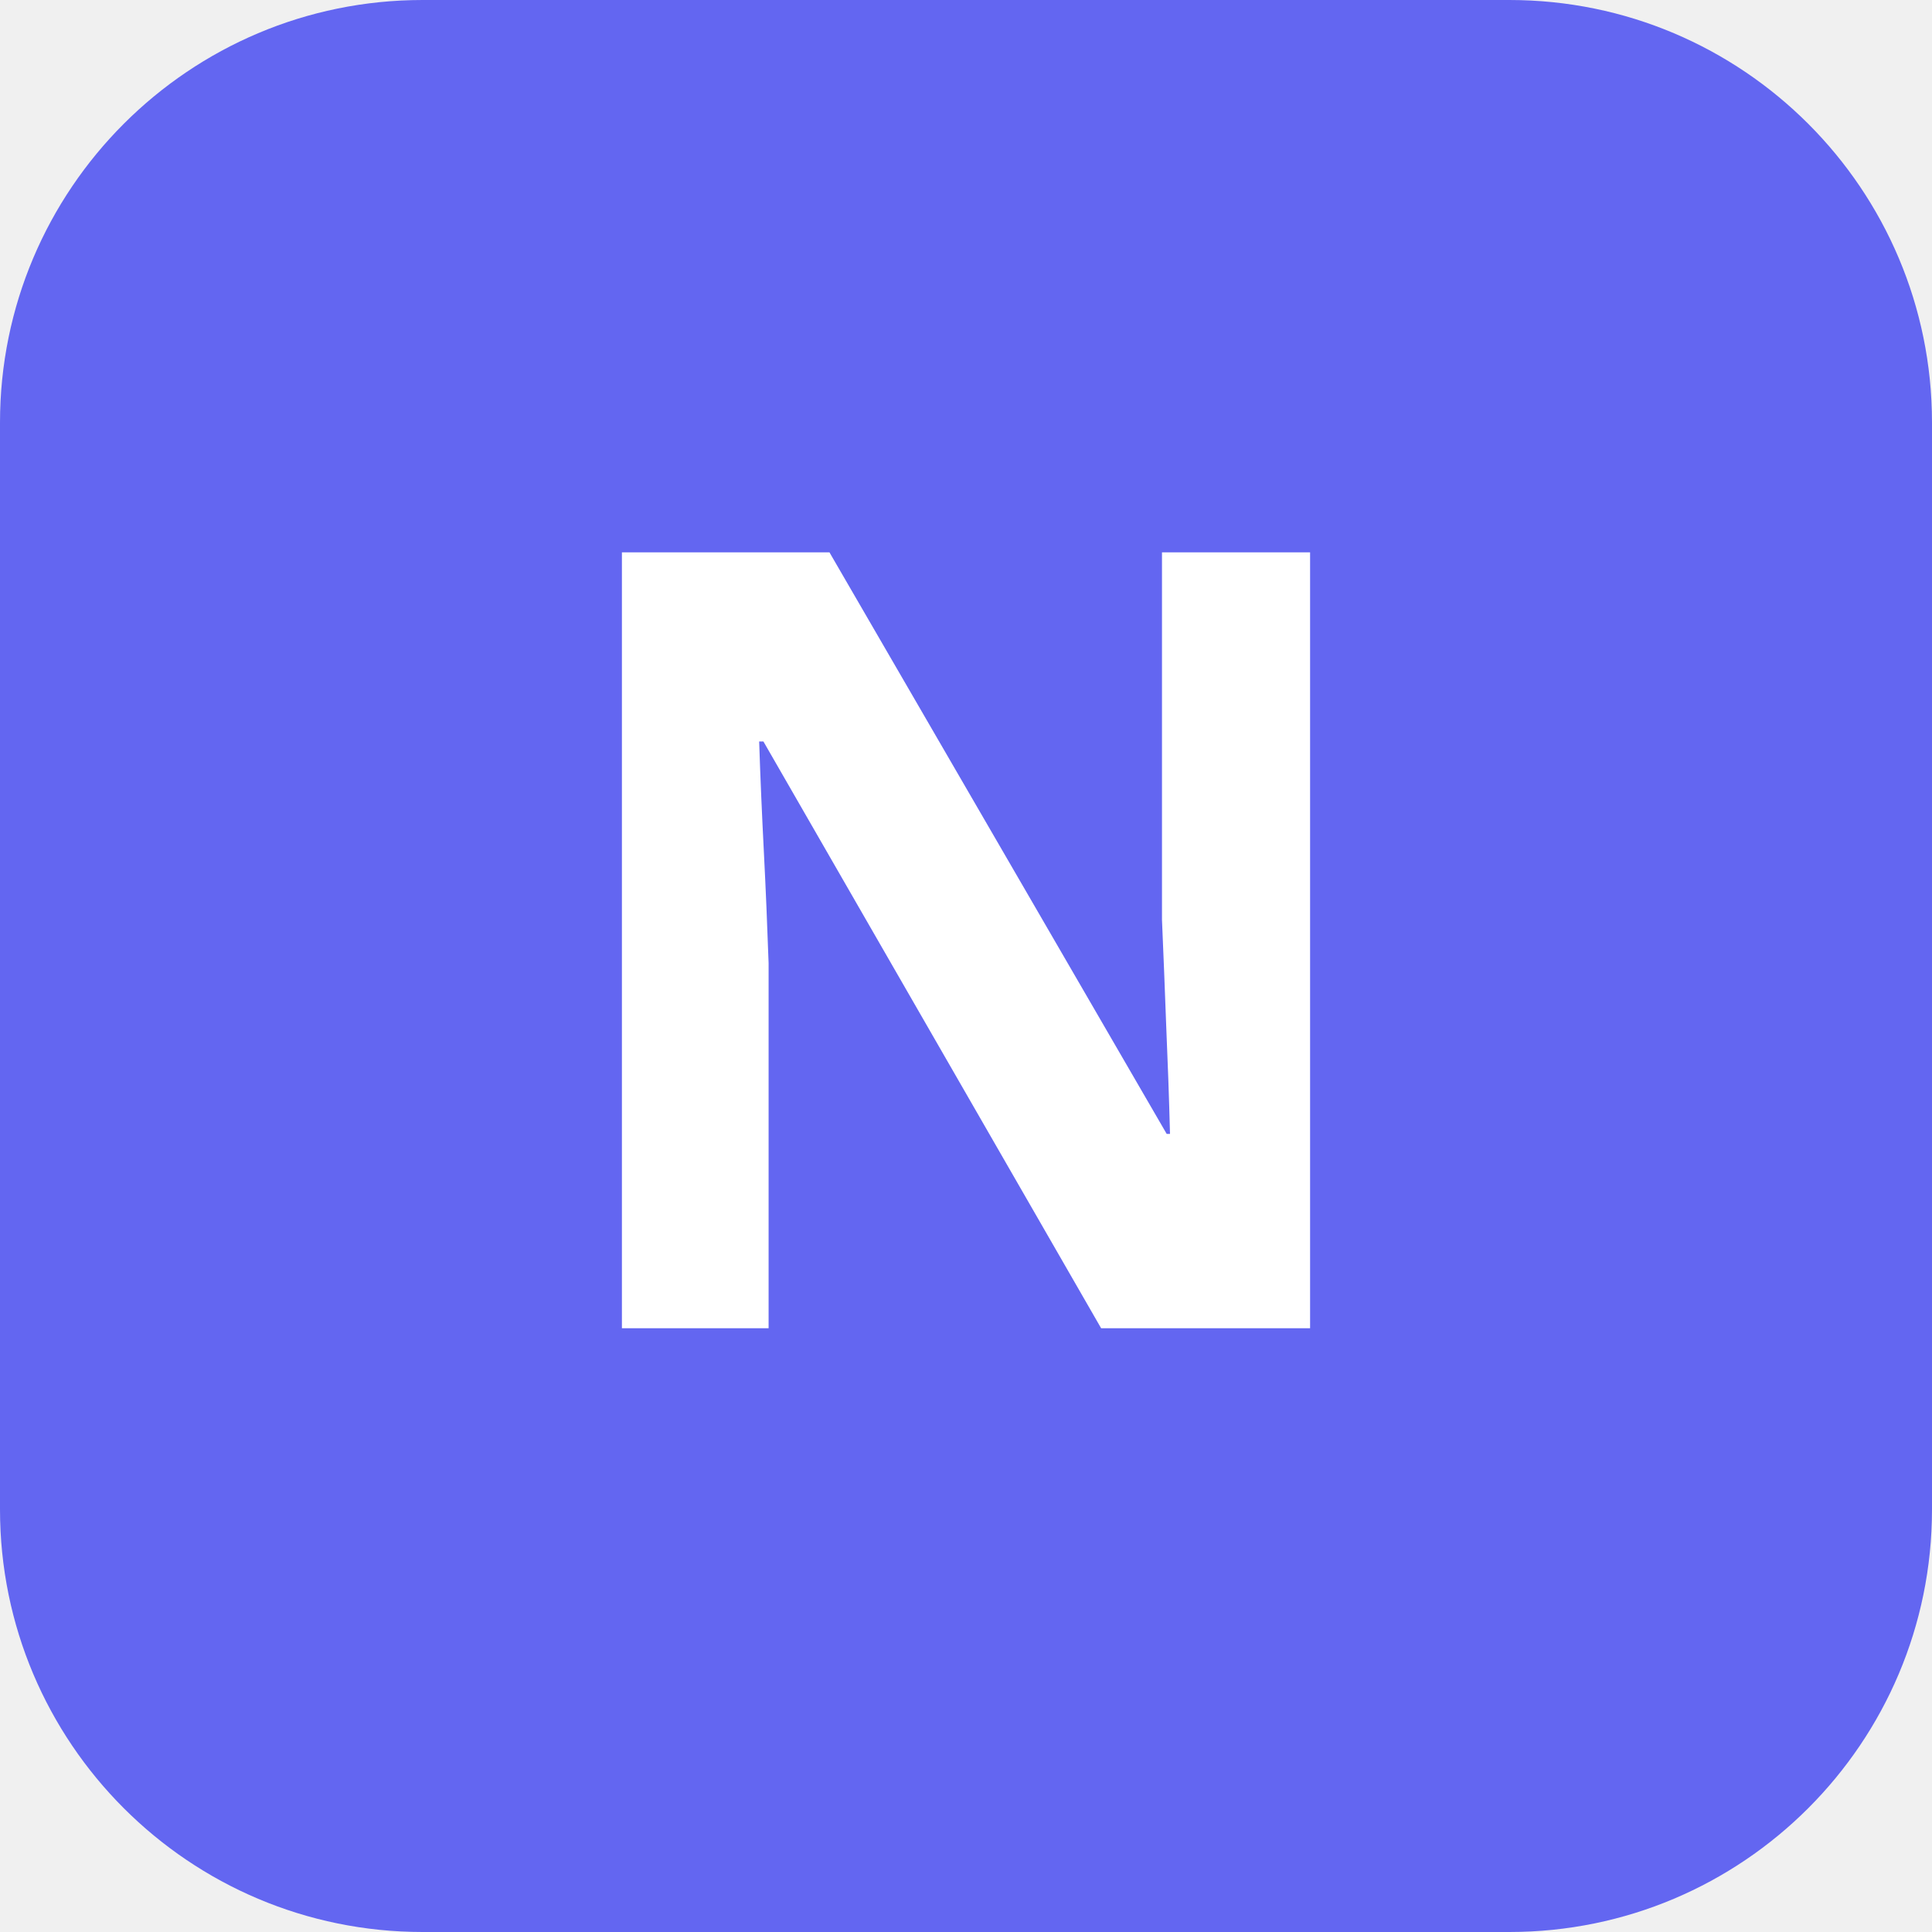
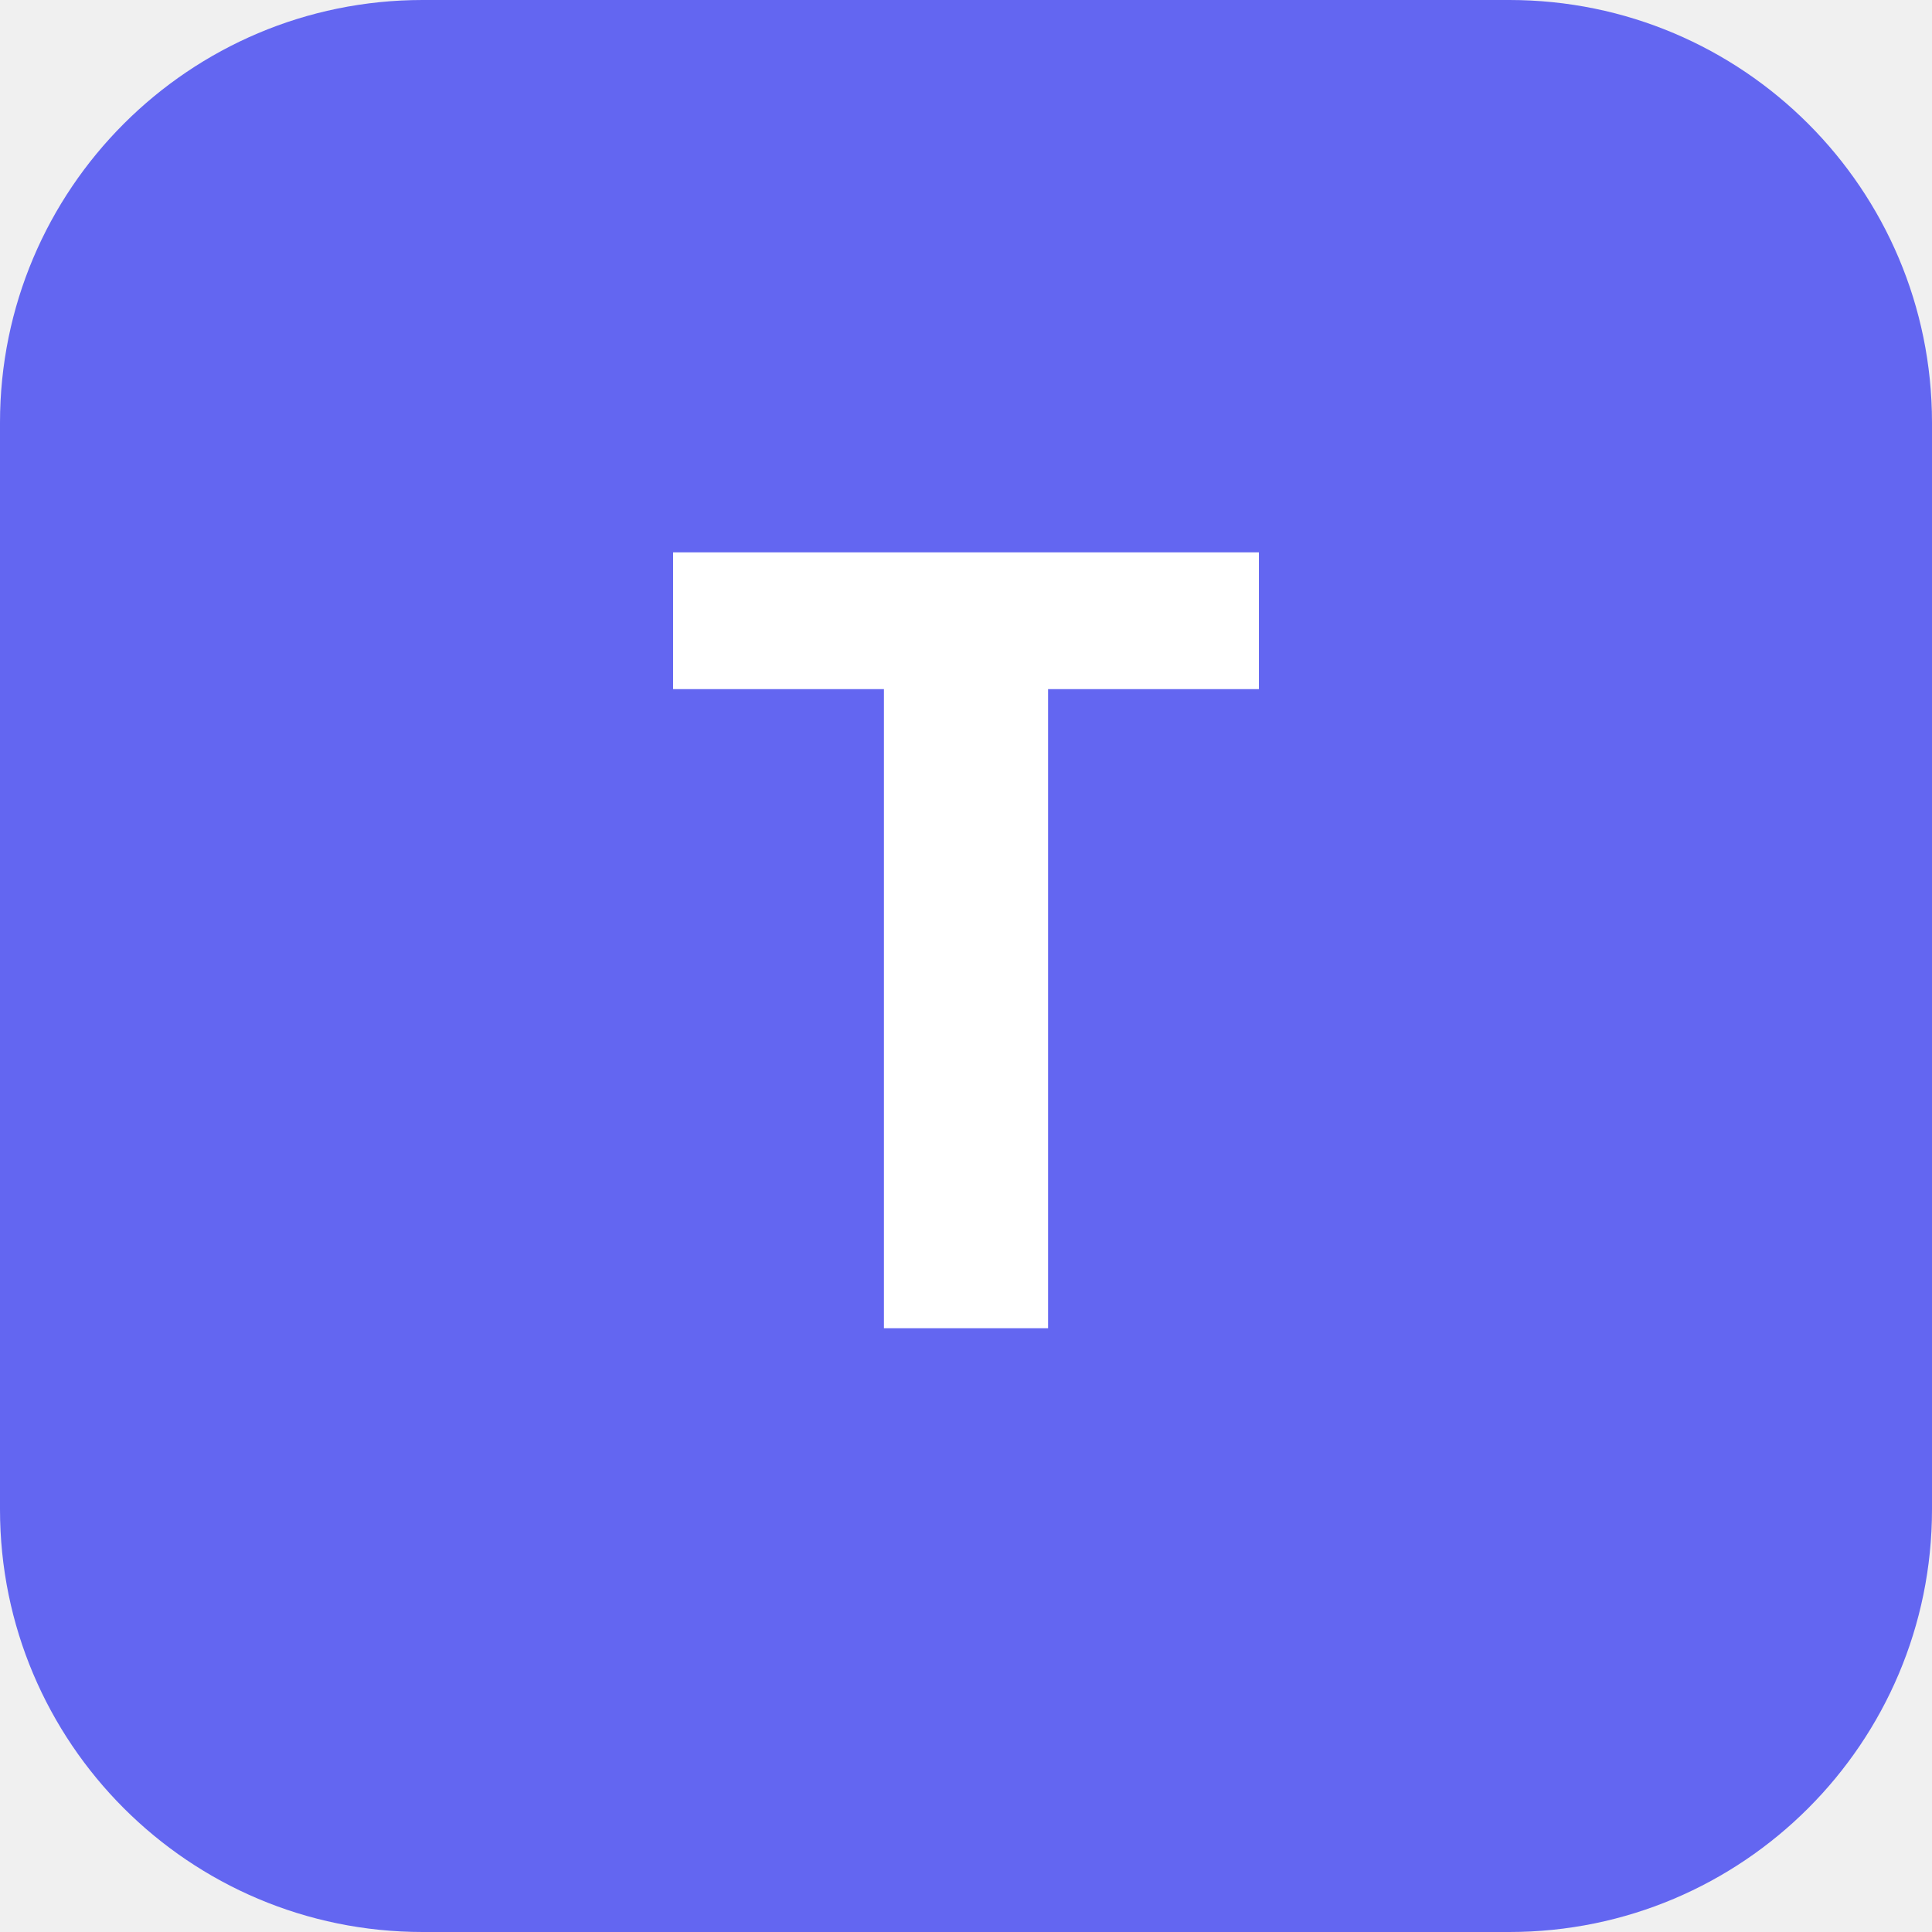
<svg xmlns="http://www.w3.org/2000/svg" viewBox="0 0 64 64" fill="none">
  <rect width="64" height="64" rx="14" fill="#6366f1" />
-   <text x="32" y="44" font-size="36" font-weight="bold" fill="white" text-anchor="middle" font-family="system-ui">N</text>
+   <text x="32" y="44" font-size="36" font-weight="bold" fill="white" text-anchor="middle" font-family="system-ui">T</text>
</svg>
